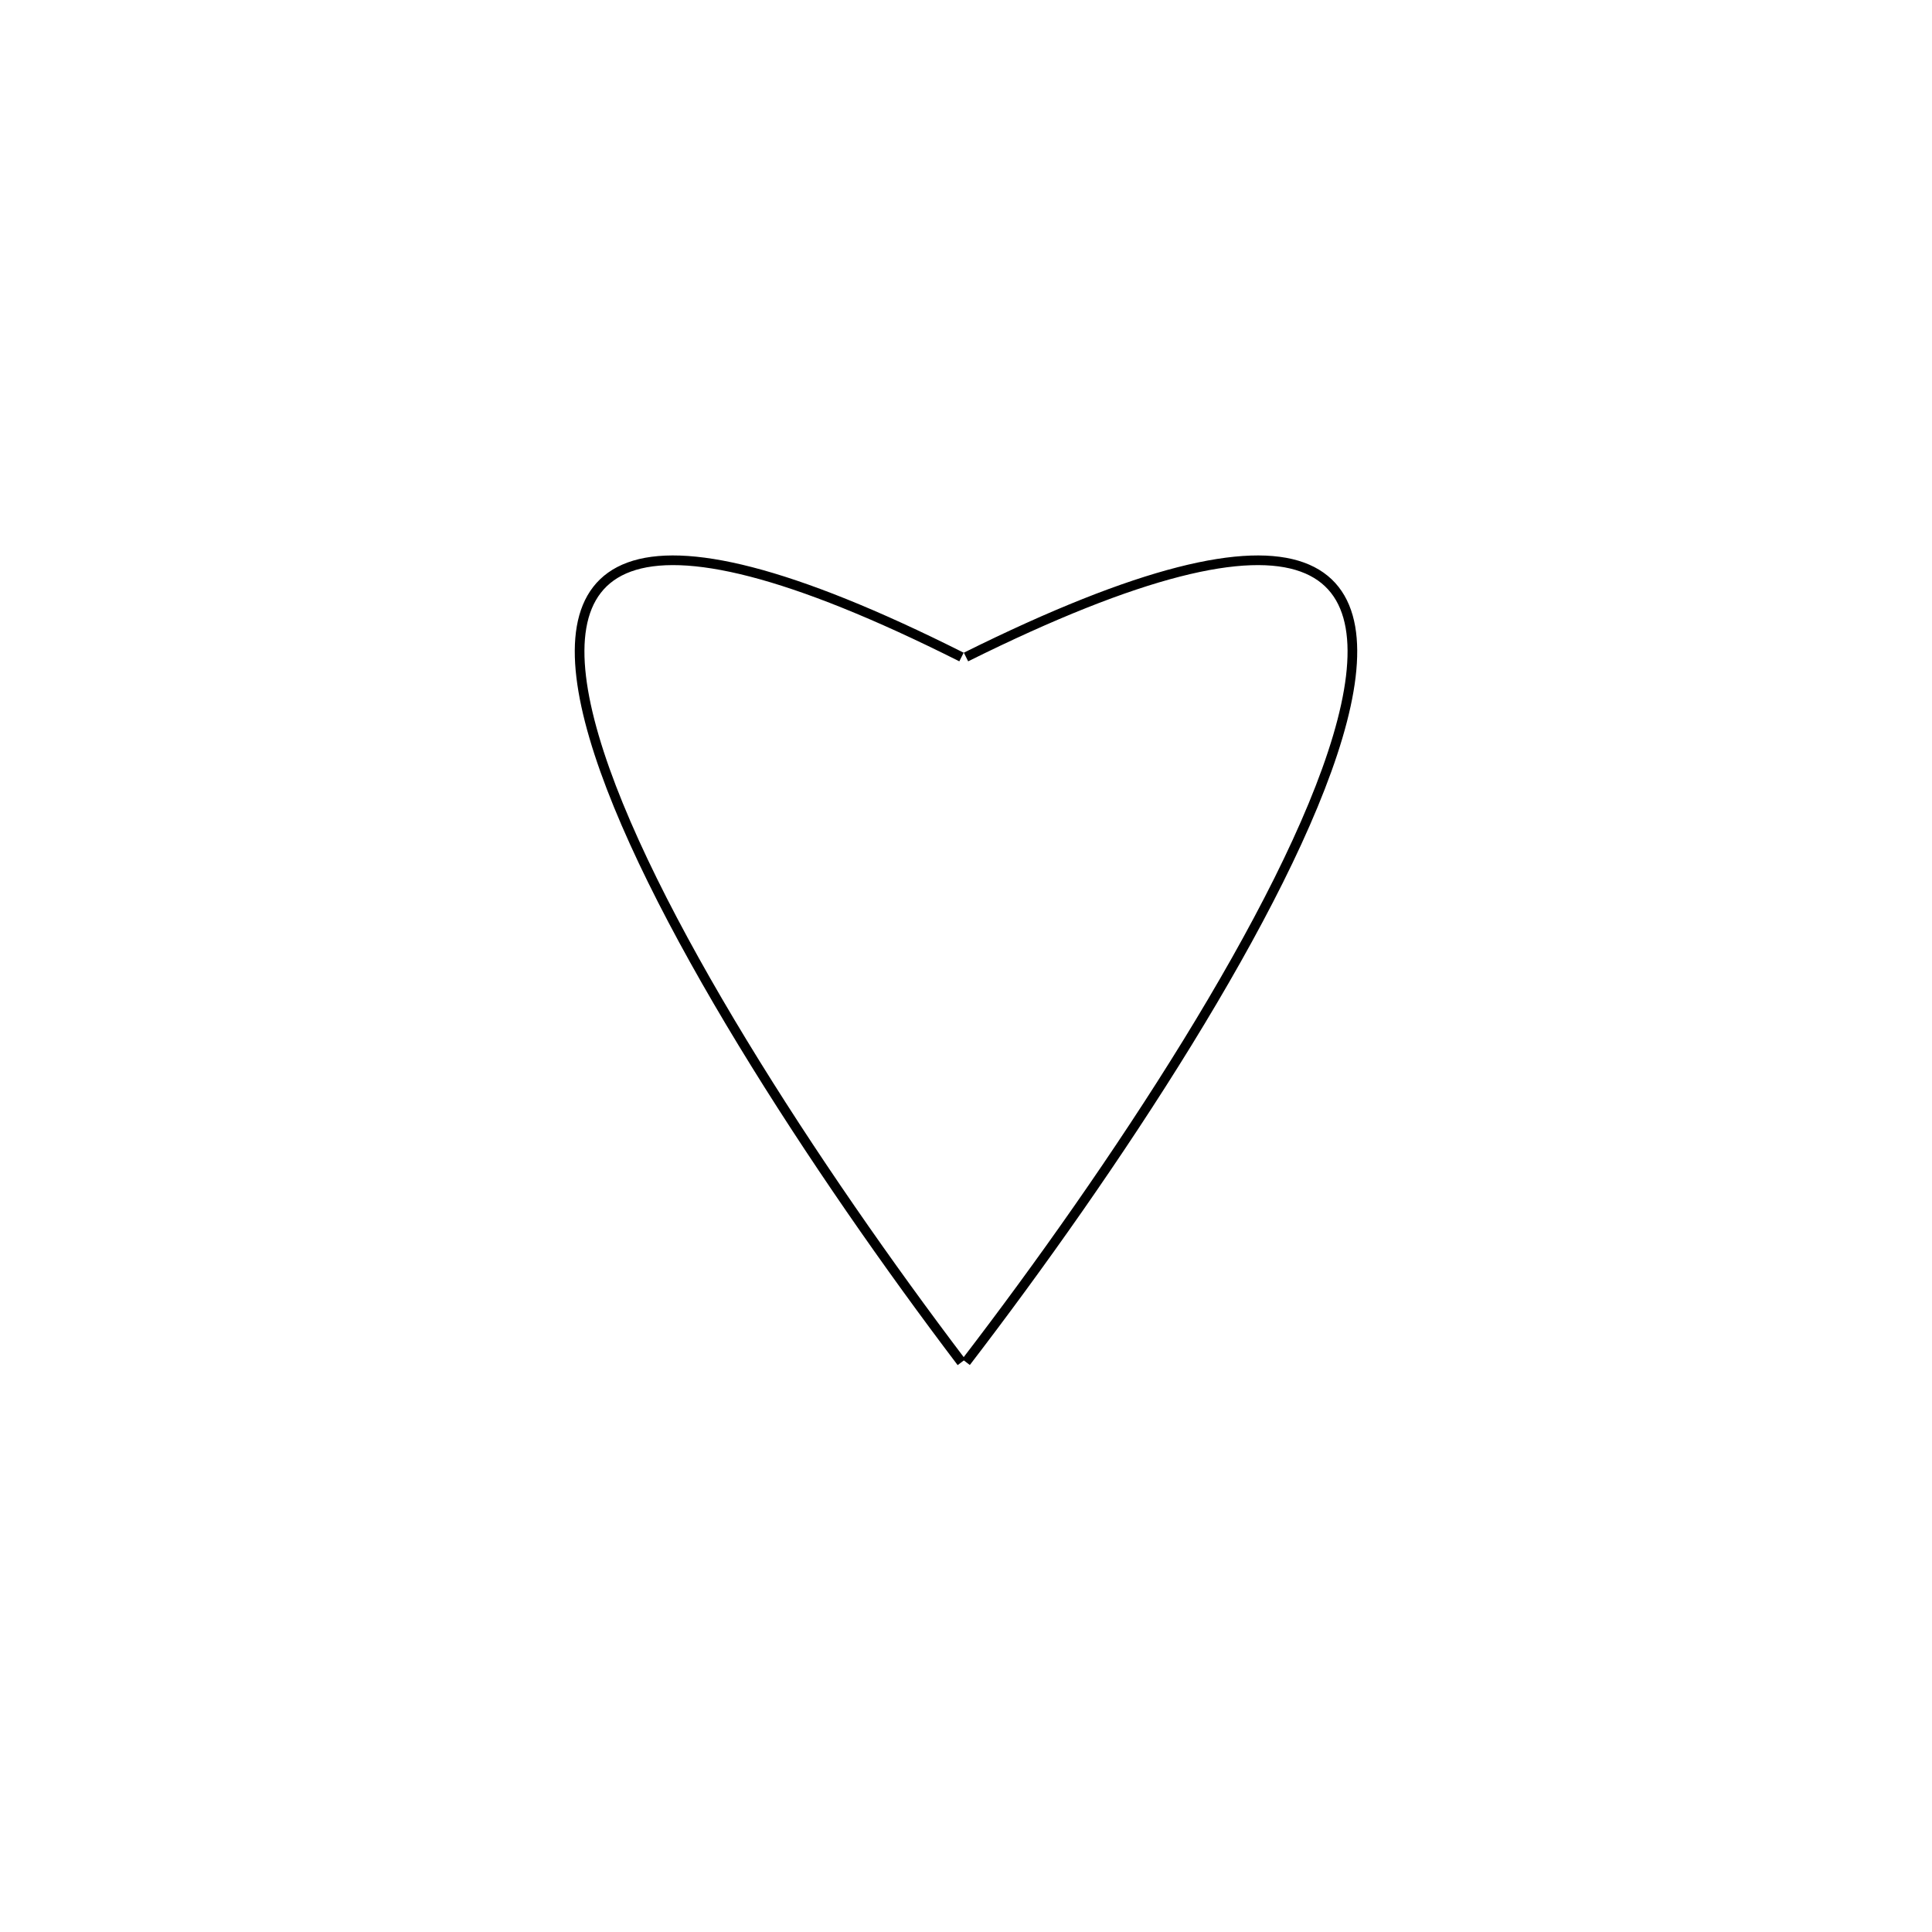
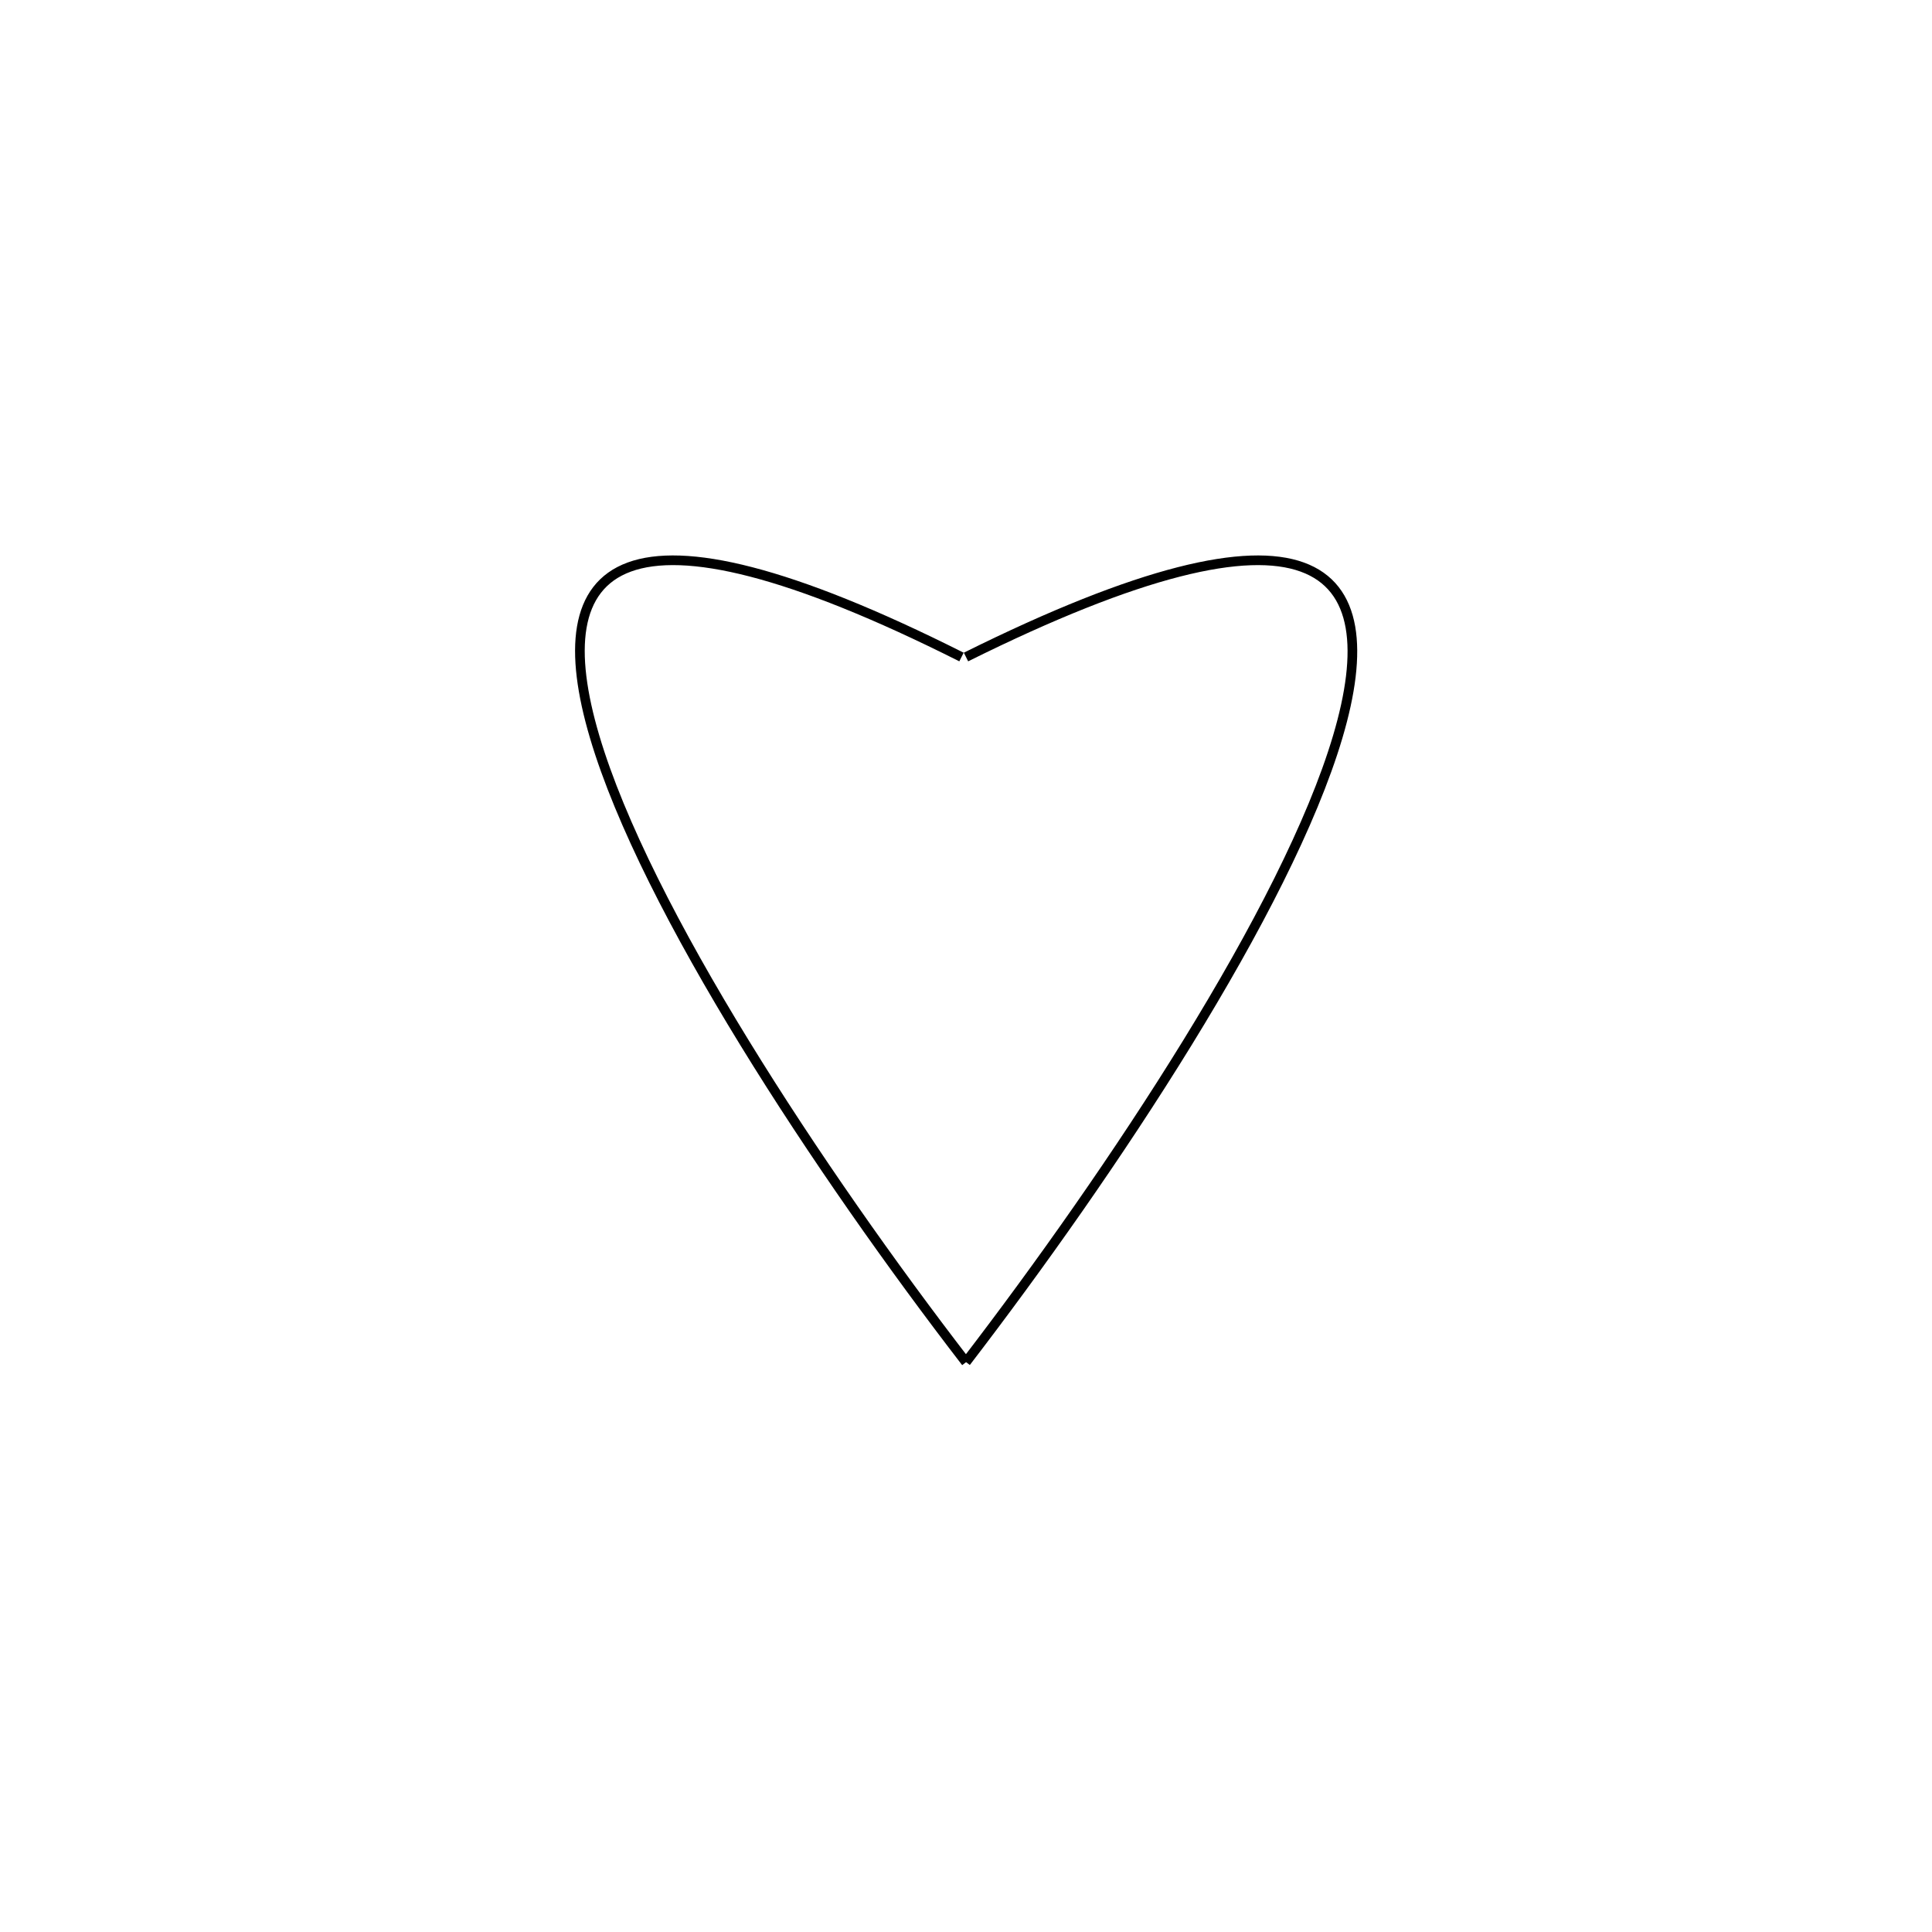
<svg xmlns="http://www.w3.org/2000/svg" width="200" height="200" viewBox="0 0 200 200" fill="none">
  <path d="M100 141C130.185 101.674 172.444 32.019 100 68.013" stroke="black" />
-   <path d="M99.534 141.015C69.701 101.681 27.934 32.014 99.534 68.014" stroke="black" />
+   <path d="M100 141.015C69.701 101.681 27.934 32.014 99.534 68.014" stroke="black" />
</svg>
